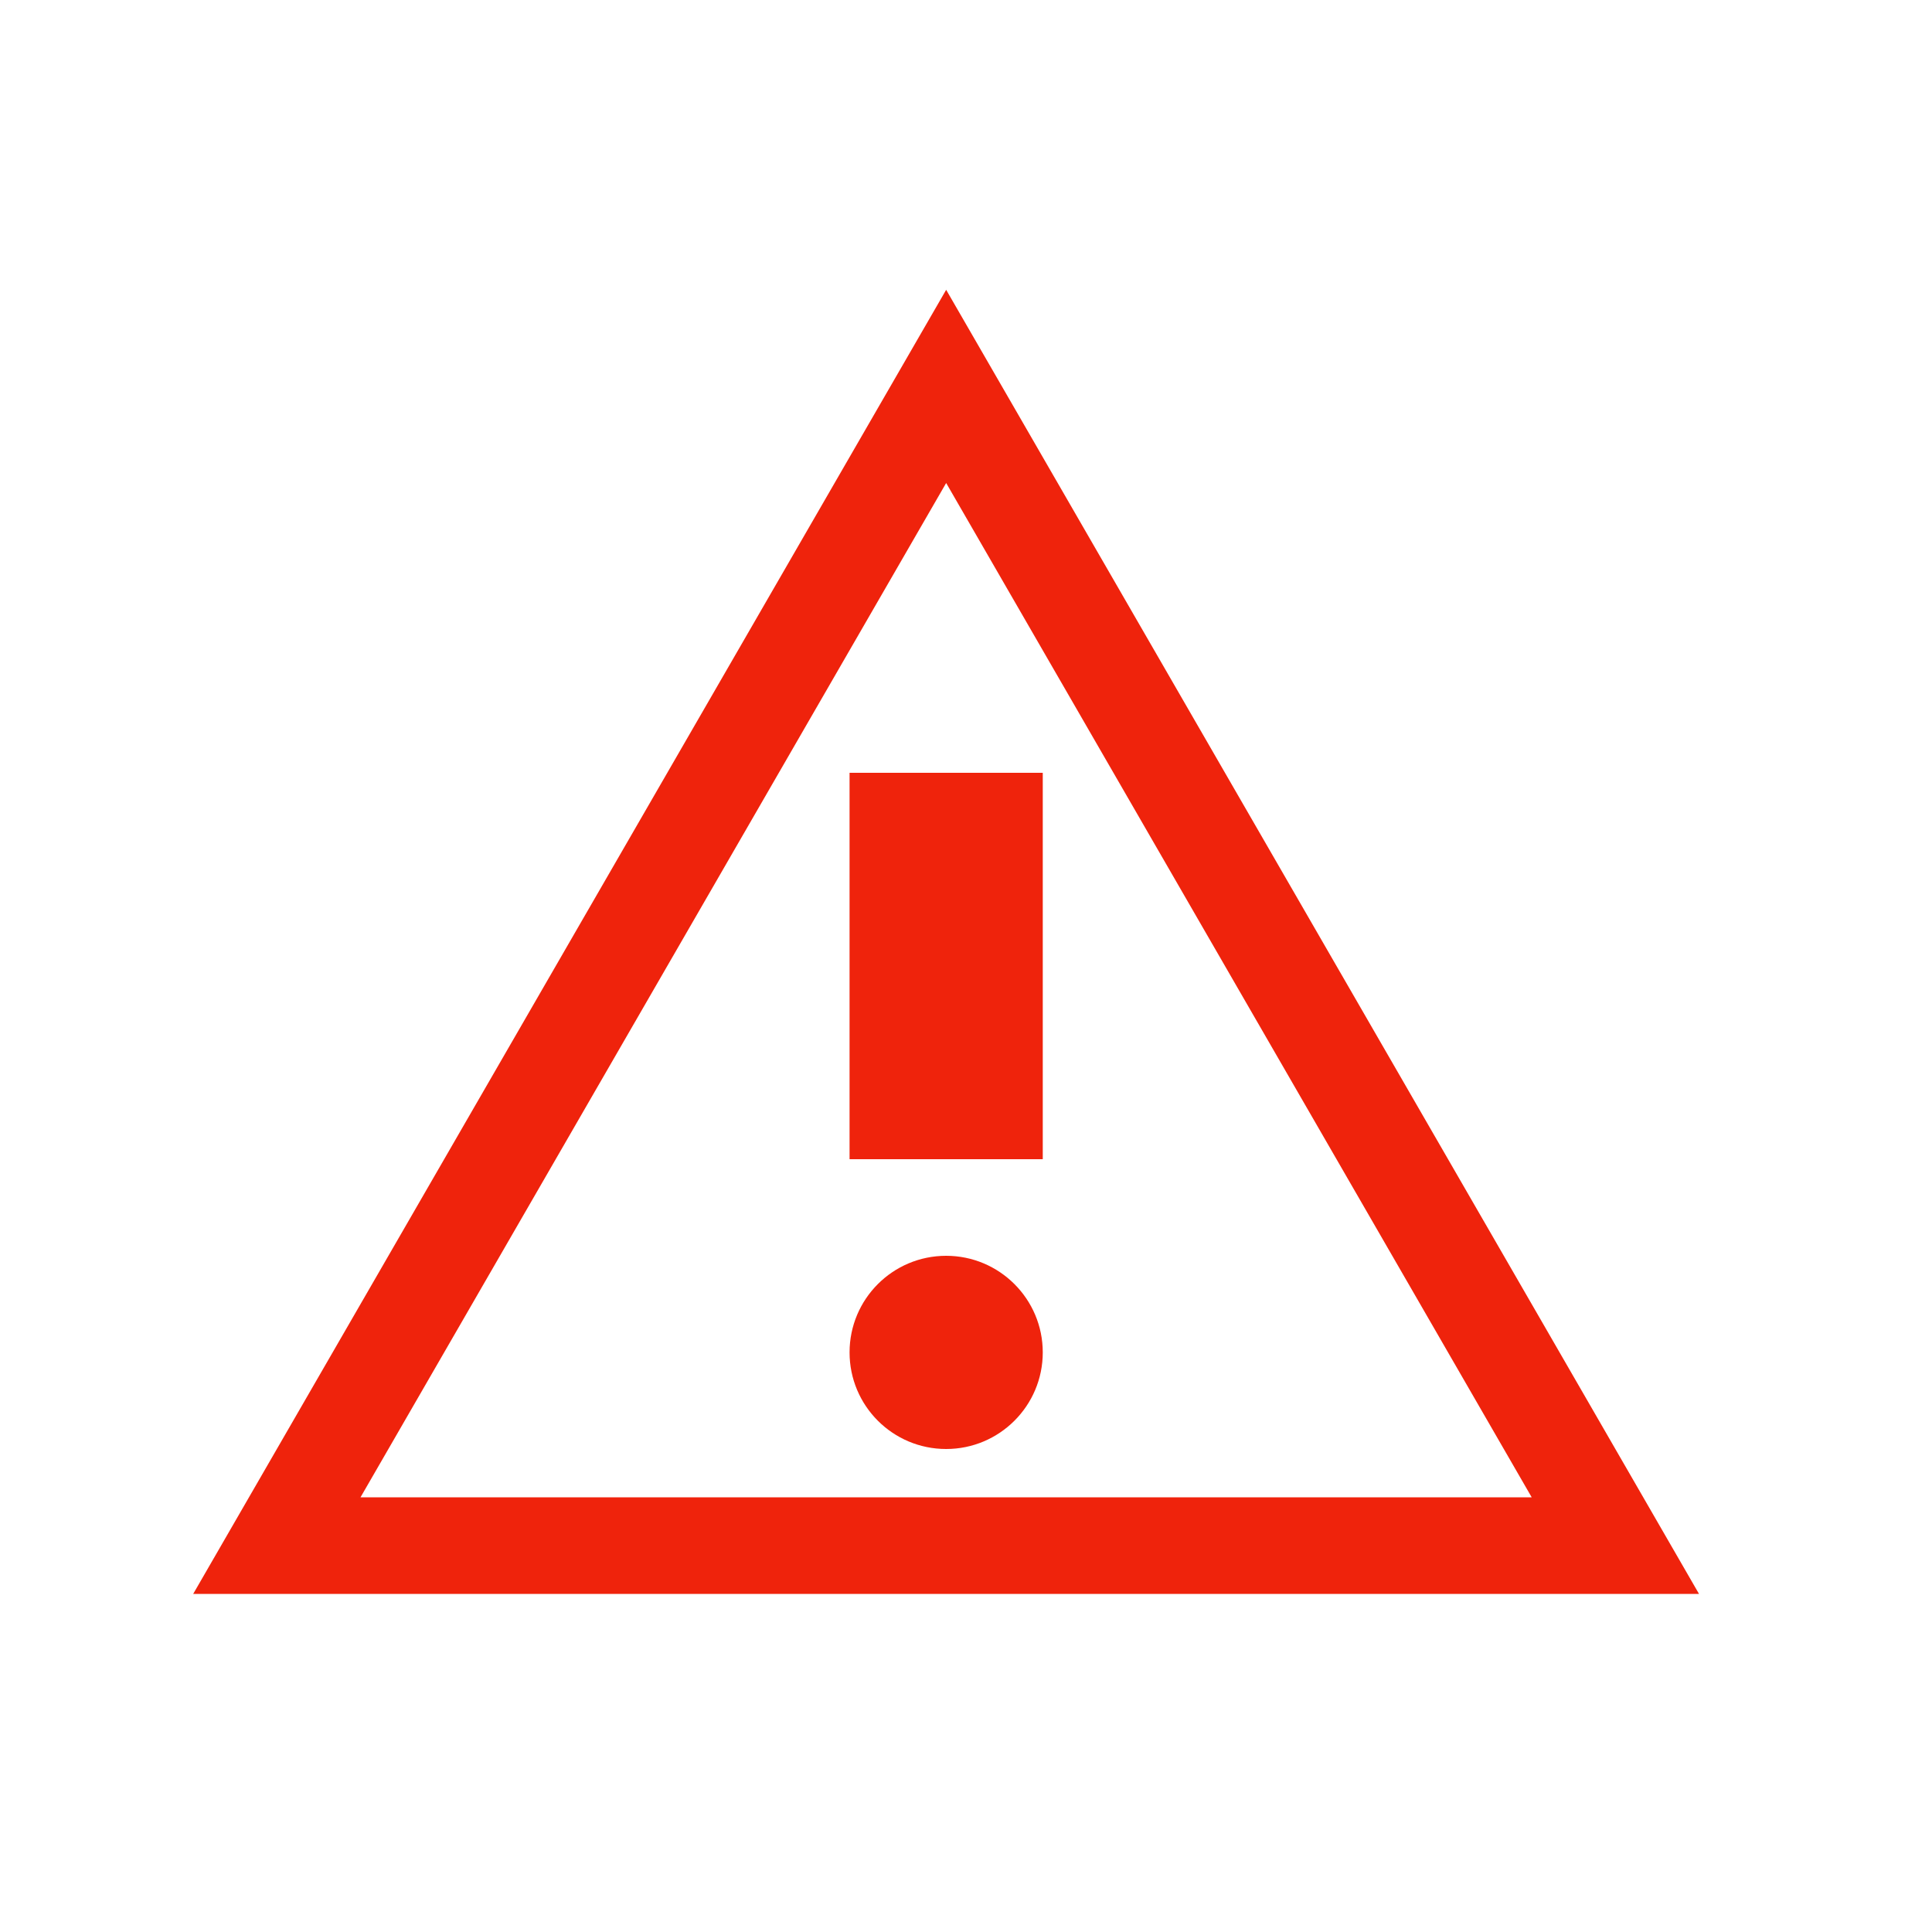
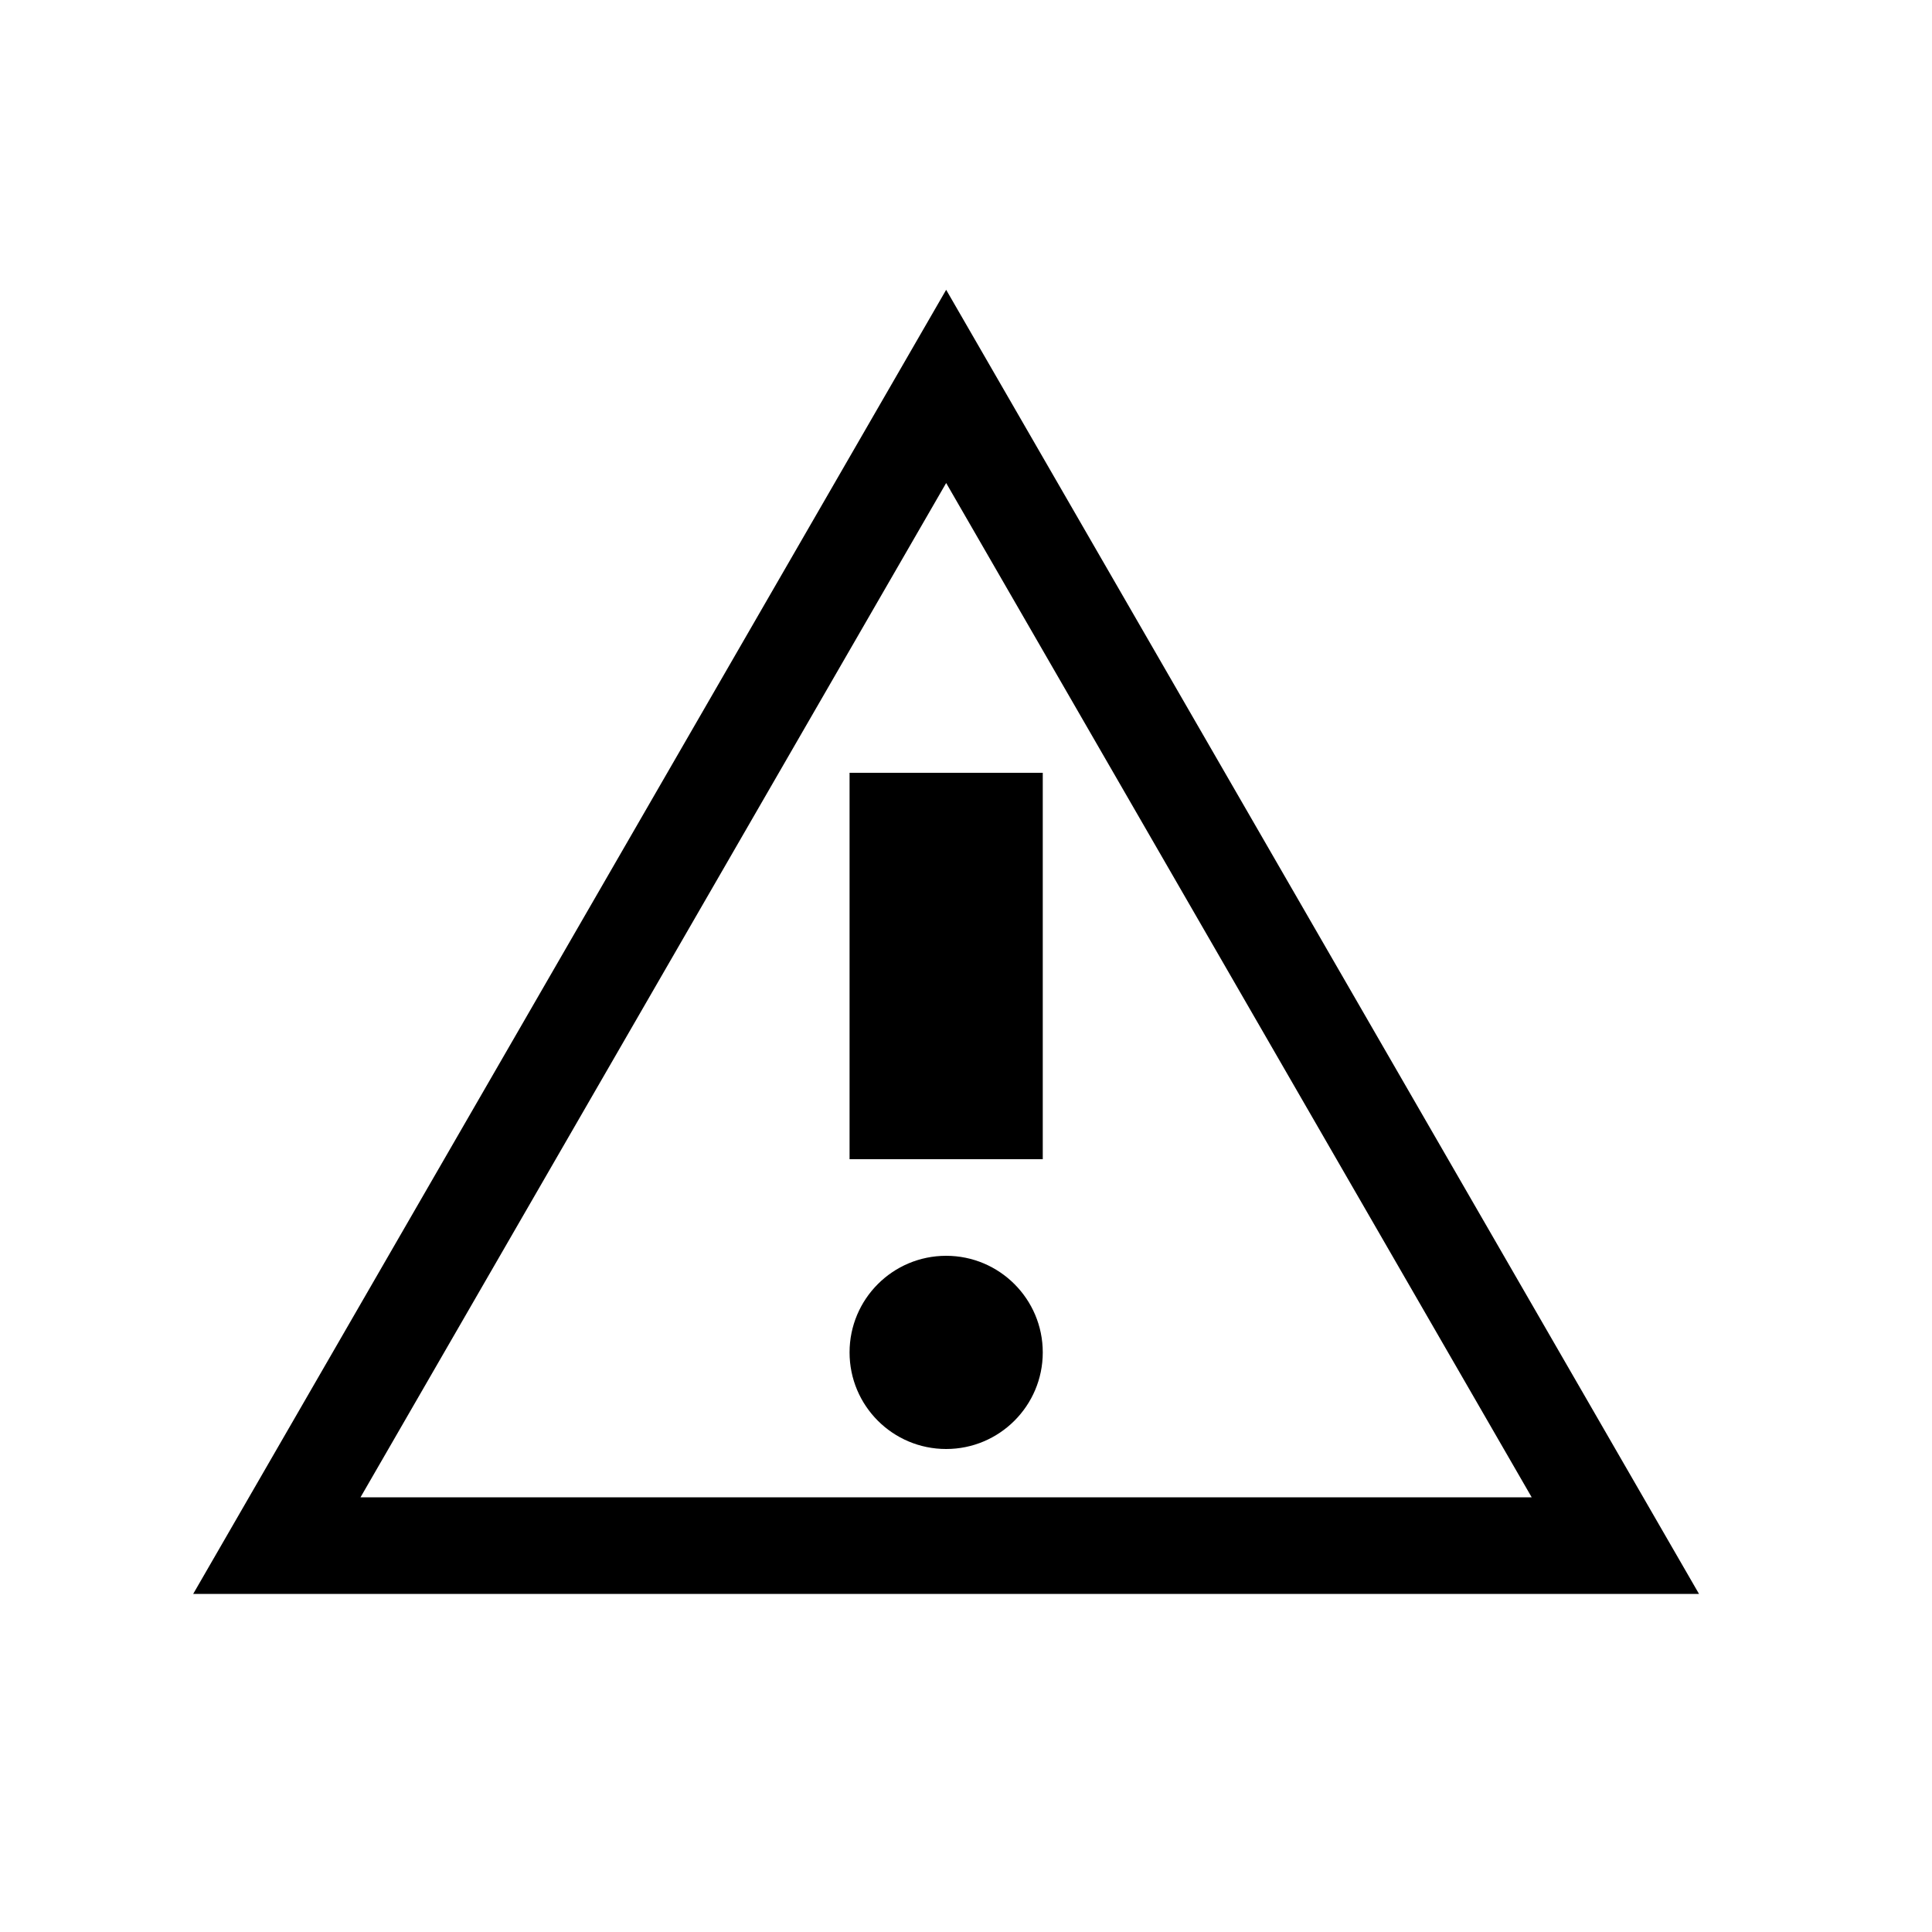
- <svg xmlns="http://www.w3.org/2000/svg" width="15" height="15" viewBox="0 0 15 15" fill="none">
-   <path fill-rule="evenodd" clip-rule="evenodd" d="M7.346 2.25L1.5 12.375H13.191L7.346 2.25ZM7.346 3.75L2.799 11.625H11.892L7.346 3.75Z" fill="#EF230C" />
-   <path d="M8.096 10.5C8.096 10.914 7.76 11.25 7.346 11.25C6.931 11.25 6.596 10.914 6.596 10.5C6.596 10.086 6.931 9.75 7.346 9.75C7.76 9.75 8.096 10.086 8.096 10.5Z" fill="#EF230C" />
-   <path d="M6.596 6H8.096V9H6.596V6Z" fill="#EF230C" />
+ <svg xmlns="http://www.w3.org/2000/svg" width="15" height="15" viewBox="0 0 15 15" fill="currentColor">
+   <path fill-rule="evenodd" clip-rule="evenodd" d="M7.346 2.25L1.5 12.375H13.191L7.346 2.25ZM7.346 3.75L2.799 11.625H11.892L7.346 3.75Z" fill="inherit" />
+   <path d="M8.096 10.5C8.096 10.914 7.76 11.25 7.346 11.25C6.931 11.25 6.596 10.914 6.596 10.5C6.596 10.086 6.931 9.75 7.346 9.75C7.76 9.75 8.096 10.086 8.096 10.5Z" fill="inherit" />
+   <path d="M6.596 6H8.096V9H6.596V6Z" fill="inherit" />
</svg>
